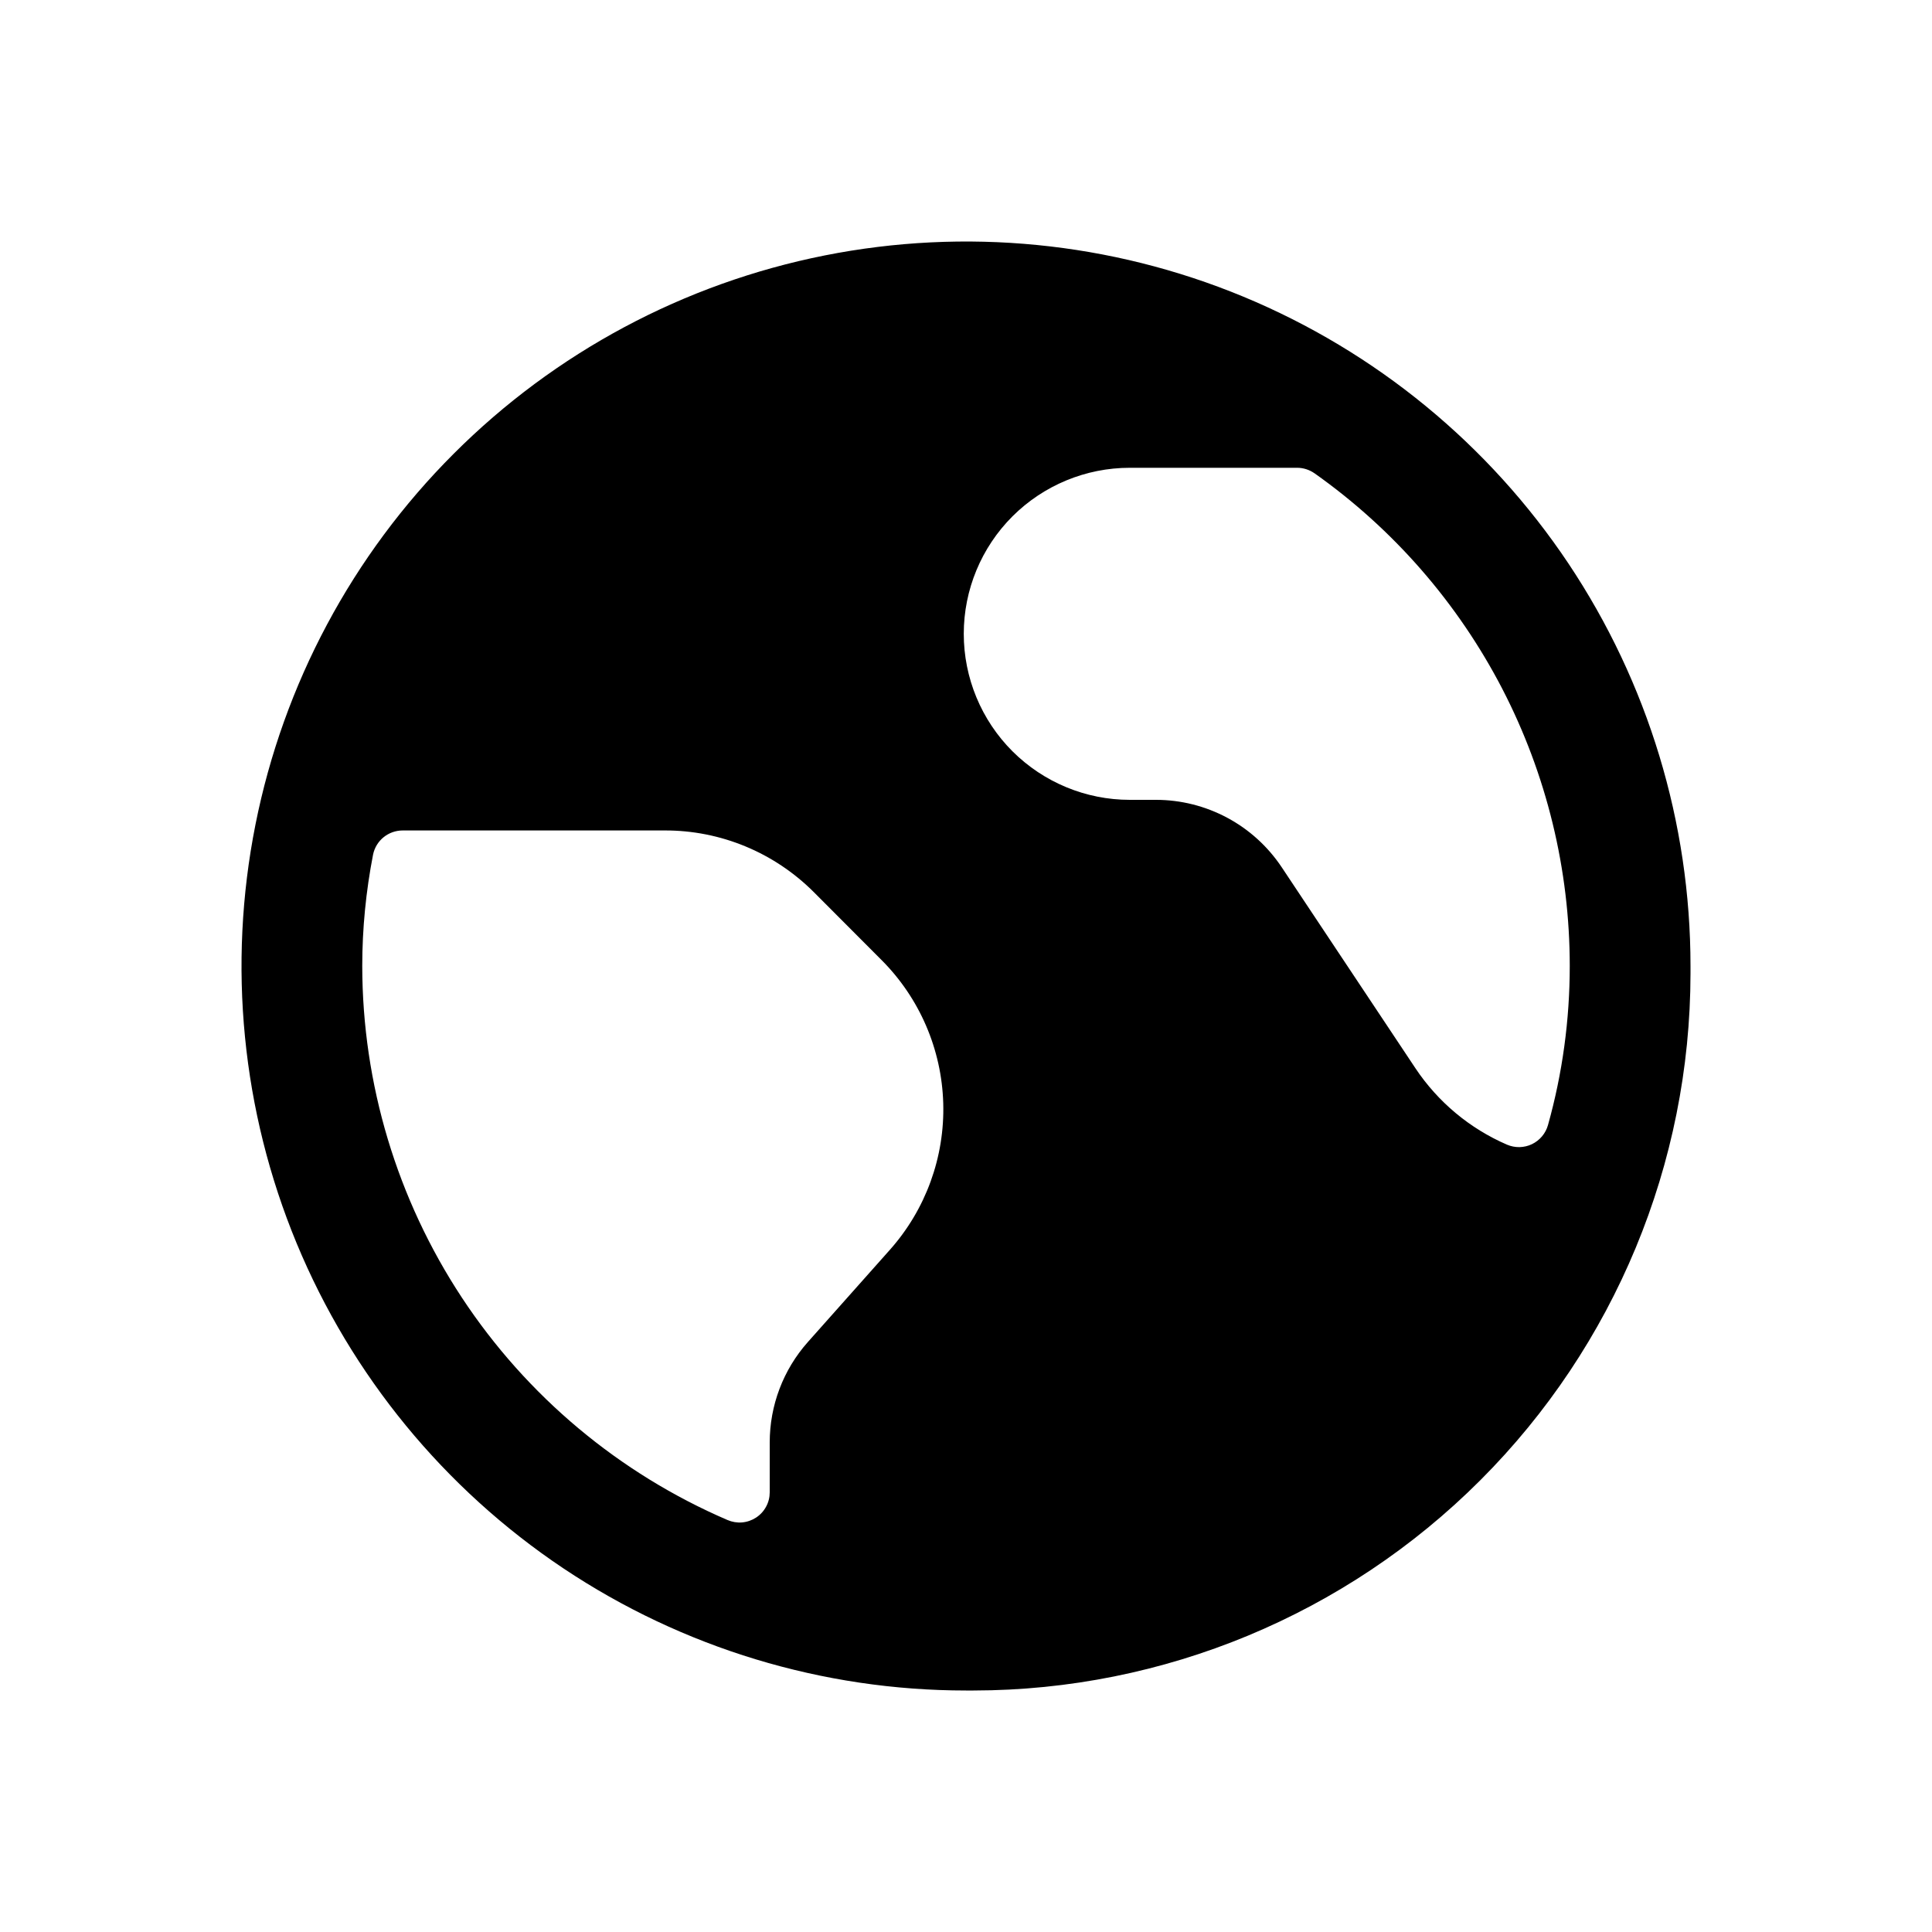
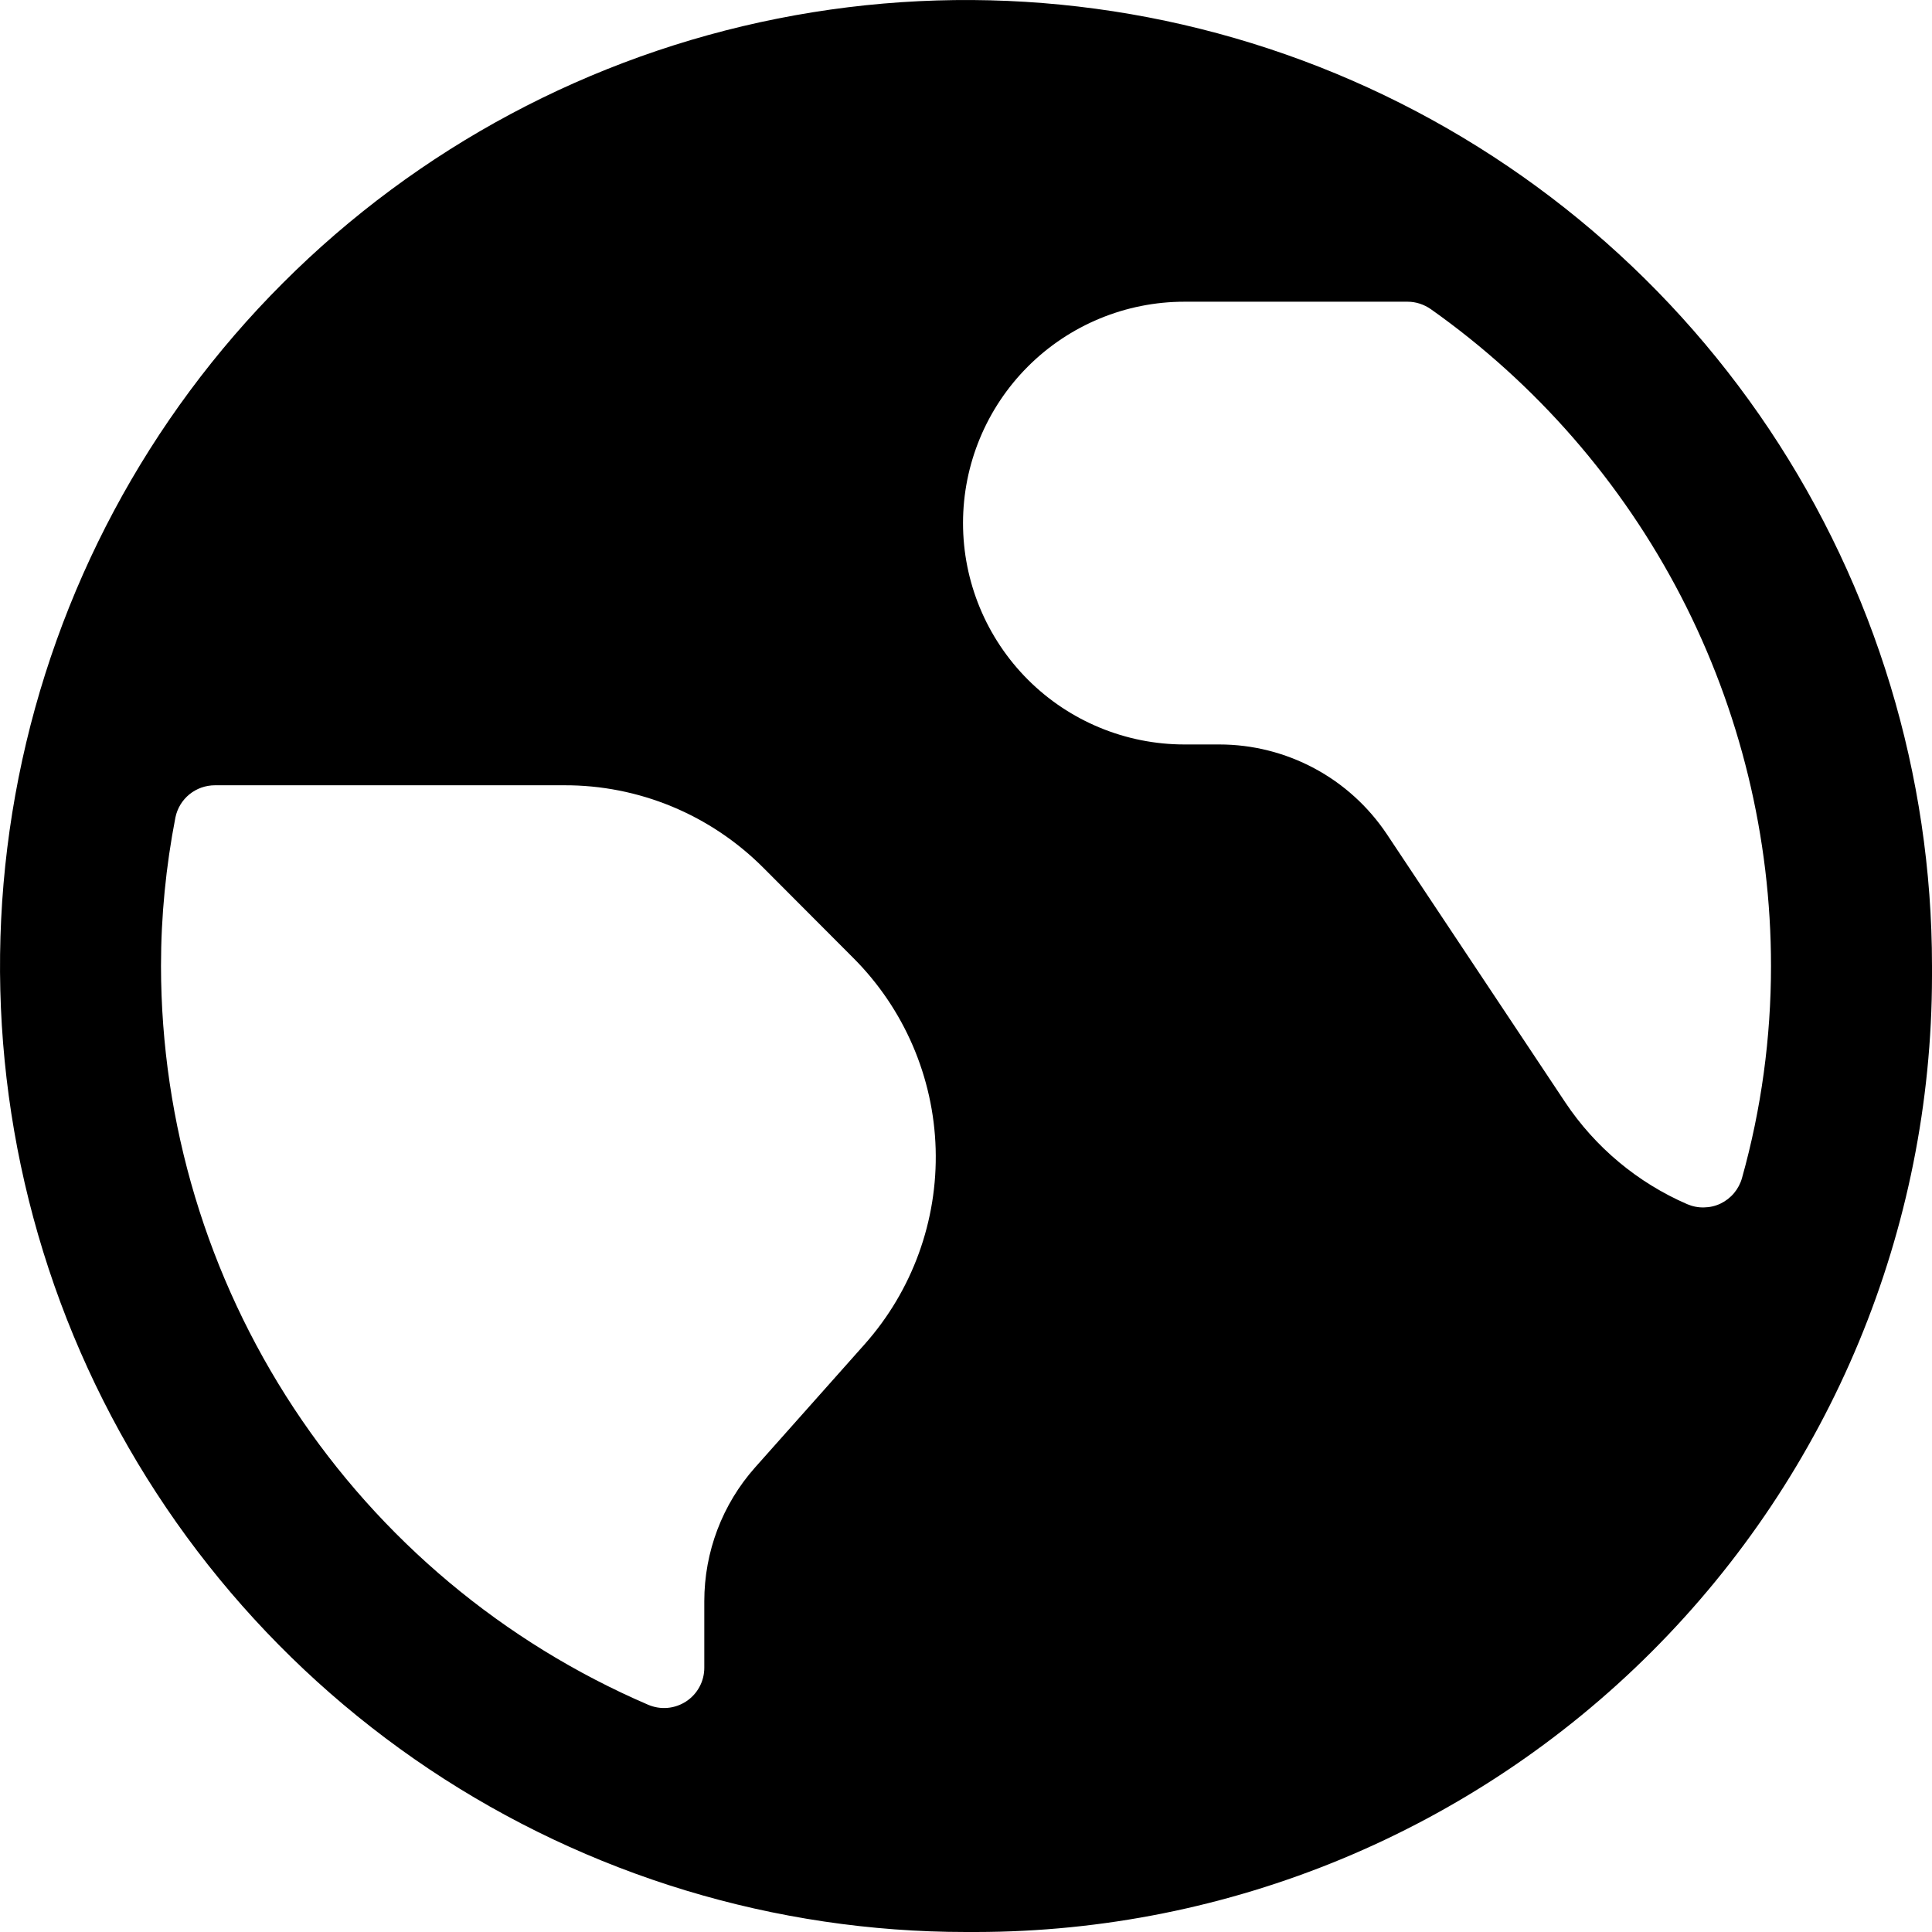
- <svg xmlns="http://www.w3.org/2000/svg" viewBox="0 0 32 32" fill="none">
-   <path d="M28 16C28 13.627 27.296 11.307 25.978 9.333C24.659 7.36 22.785 5.822 20.592 4.913C18.399 4.005 15.987 3.768 13.659 4.231C11.331 4.694 9.193 5.836 7.515 7.515C5.836 9.193 4.694 11.331 4.231 13.659C3.768 15.987 4.005 18.399 4.913 20.592C5.822 22.785 7.36 24.659 9.333 25.978C11.307 27.296 13.627 28 16 28H16.125C19.274 27.997 22.292 26.744 24.518 24.518C26.744 22.292 27.997 19.274 28 16.125V16ZM26 16C26 16.889 25.88 17.776 25.64 18.633C25.621 18.702 25.587 18.766 25.541 18.821C25.495 18.876 25.438 18.92 25.374 18.951C25.31 18.982 25.239 18.998 25.168 19C25.096 19.001 25.026 18.987 24.96 18.959C24.343 18.692 23.816 18.252 23.443 17.692L21.227 14.361C20.998 14.019 20.689 13.738 20.326 13.544C19.963 13.35 19.558 13.248 19.147 13.248H18.713C17.984 13.248 17.285 12.958 16.769 12.443C16.253 11.927 15.963 11.227 15.963 10.498C15.963 9.769 16.253 9.069 16.769 8.553C17.285 8.038 17.984 7.748 18.713 7.748H21.485C21.589 7.748 21.689 7.781 21.775 7.841C23.08 8.764 24.145 9.987 24.881 11.406C25.616 12.826 26 14.401 26 16ZM6.179 14.155C6.227 13.921 6.432 13.755 6.671 13.755H11.007C11.467 13.753 11.922 13.843 12.347 14.019C12.772 14.195 13.158 14.454 13.483 14.78L14.6 15.9C15.231 16.531 15.597 17.38 15.623 18.272C15.649 19.165 15.333 20.033 14.74 20.7L13.38 22.229C12.973 22.687 12.749 23.278 12.749 23.891V24.717C12.749 24.8 12.729 24.882 12.689 24.955C12.65 25.028 12.593 25.09 12.523 25.136C12.454 25.181 12.374 25.209 12.291 25.216C12.209 25.223 12.126 25.209 12.049 25.176C10.255 24.404 8.726 23.124 7.651 21.494C6.576 19.863 6.002 17.953 6 16C6 15.381 6.061 14.763 6.179 14.155Z" fill="currentColor" />
+ <svg xmlns="http://www.w3.org/2000/svg" viewBox="0 0 24 24" fill="none">
+   <path d="M24 12C24 9.627 23.296 7.307 21.978 5.333C20.659 3.36 18.785 1.822 16.592 0.913C14.399 0.005 11.987 -0.232 9.659 0.231C7.331 0.694 5.193 1.836 3.515 3.515C1.836 5.193 0.694 7.331 0.231 9.659C-0.232 11.987 0.005 14.399 0.913 16.592C1.822 18.785 3.36 20.659 5.333 21.978C7.307 23.296 9.627 24 12 24H12.125C15.274 23.997 18.292 22.744 20.518 20.518C22.744 18.292 23.997 15.274 24 12.125V12ZM22 12C22 12.889 21.88 13.776 21.64 14.633C21.621 14.702 21.587 14.766 21.541 14.821C21.495 14.876 21.438 14.92 21.374 14.951C21.31 14.982 21.239 14.998 21.168 14.999C21.096 15.001 21.026 14.987 20.96 14.959C20.343 14.692 19.816 14.252 19.443 13.692L17.227 10.361C16.998 10.019 16.689 9.738 16.326 9.544C15.963 9.35 15.558 9.248 15.147 9.248H14.713C13.984 9.248 13.284 8.958 12.769 8.443C12.253 7.927 11.963 7.227 11.963 6.498C11.963 5.769 12.253 5.069 12.769 4.553C13.284 4.038 13.984 3.748 14.713 3.748H17.485C17.589 3.748 17.689 3.781 17.775 3.841C19.08 4.764 20.145 5.987 20.881 7.406C21.616 8.826 22 10.401 22 12ZM2.179 10.155C2.227 9.921 2.432 9.755 2.671 9.755H7.007C7.467 9.753 7.922 9.843 8.347 10.019C8.772 10.195 9.158 10.454 9.483 10.78L10.6 11.9C11.231 12.531 11.597 13.38 11.623 14.272C11.649 15.165 11.333 16.033 10.74 16.7L9.38 18.229C8.973 18.687 8.749 19.278 8.749 19.891V20.717C8.749 20.8 8.729 20.882 8.689 20.955C8.65 21.028 8.593 21.09 8.523 21.136C8.454 21.181 8.374 21.209 8.291 21.216C8.209 21.223 8.125 21.209 8.049 21.176C6.255 20.404 4.726 19.124 3.651 17.494C2.576 15.863 2.002 13.953 2 12C2 11.381 2.061 10.763 2.179 10.155Z" fill="currentColor" />
</svg>
